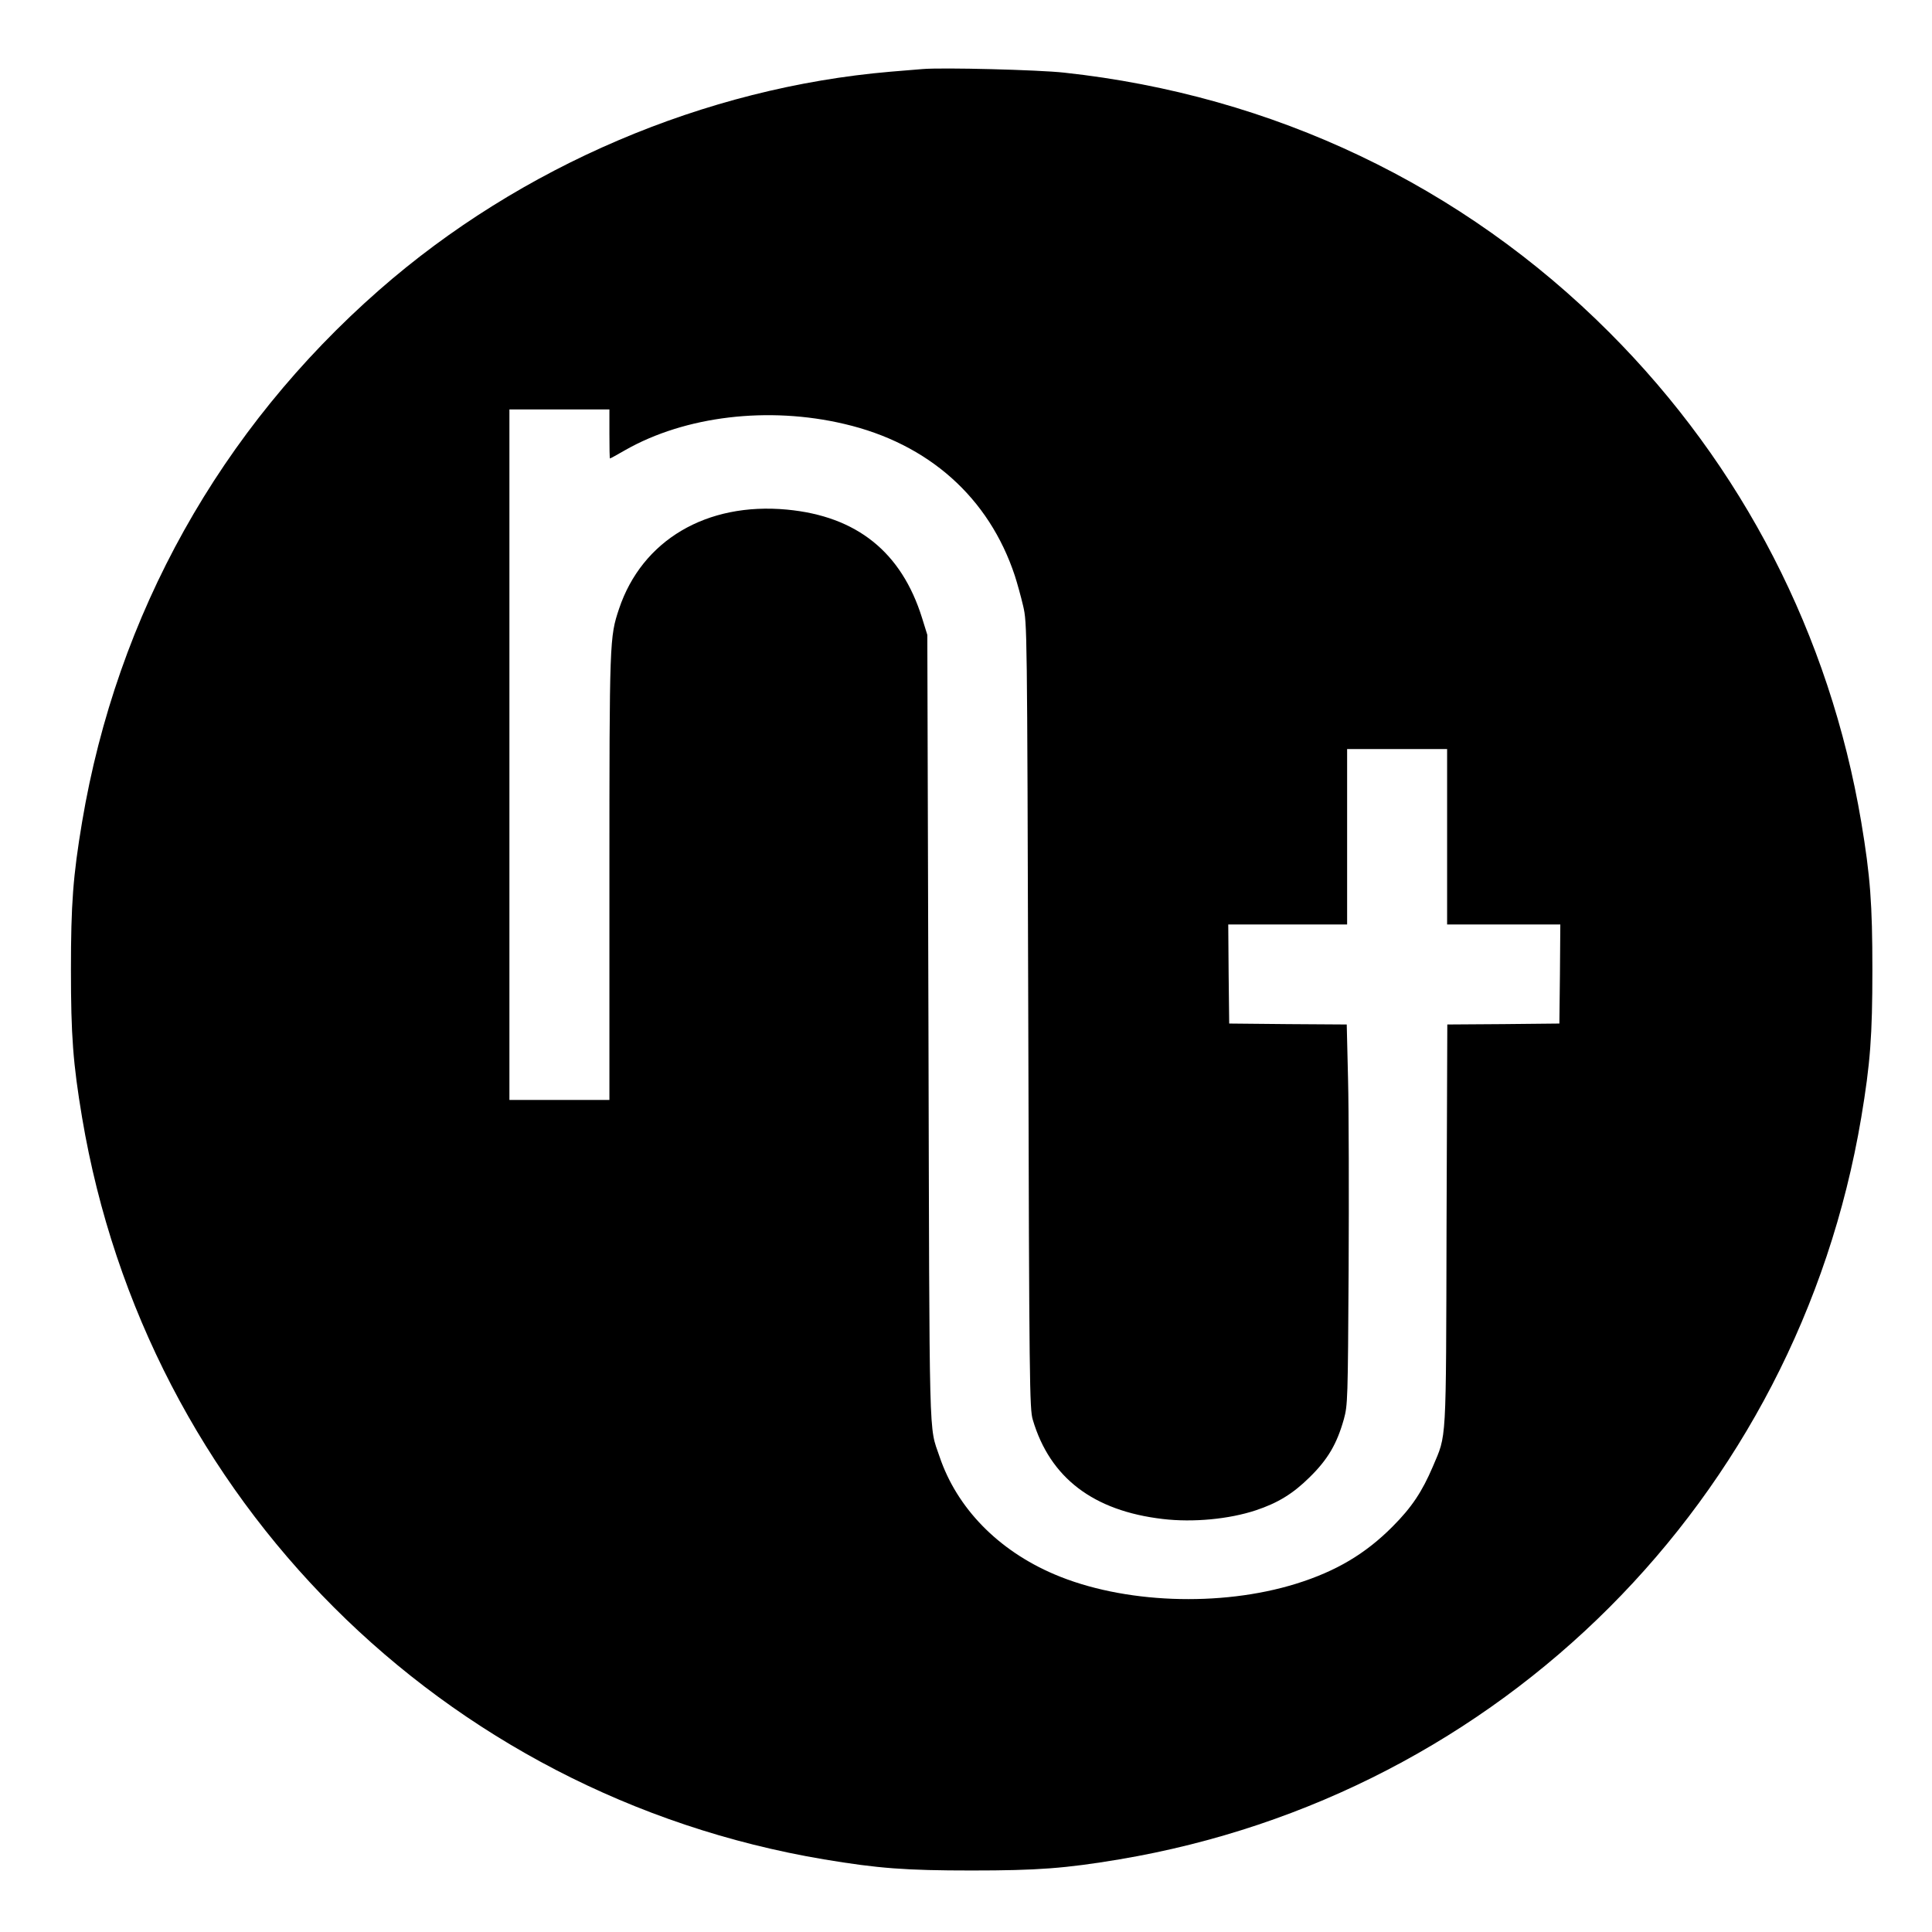
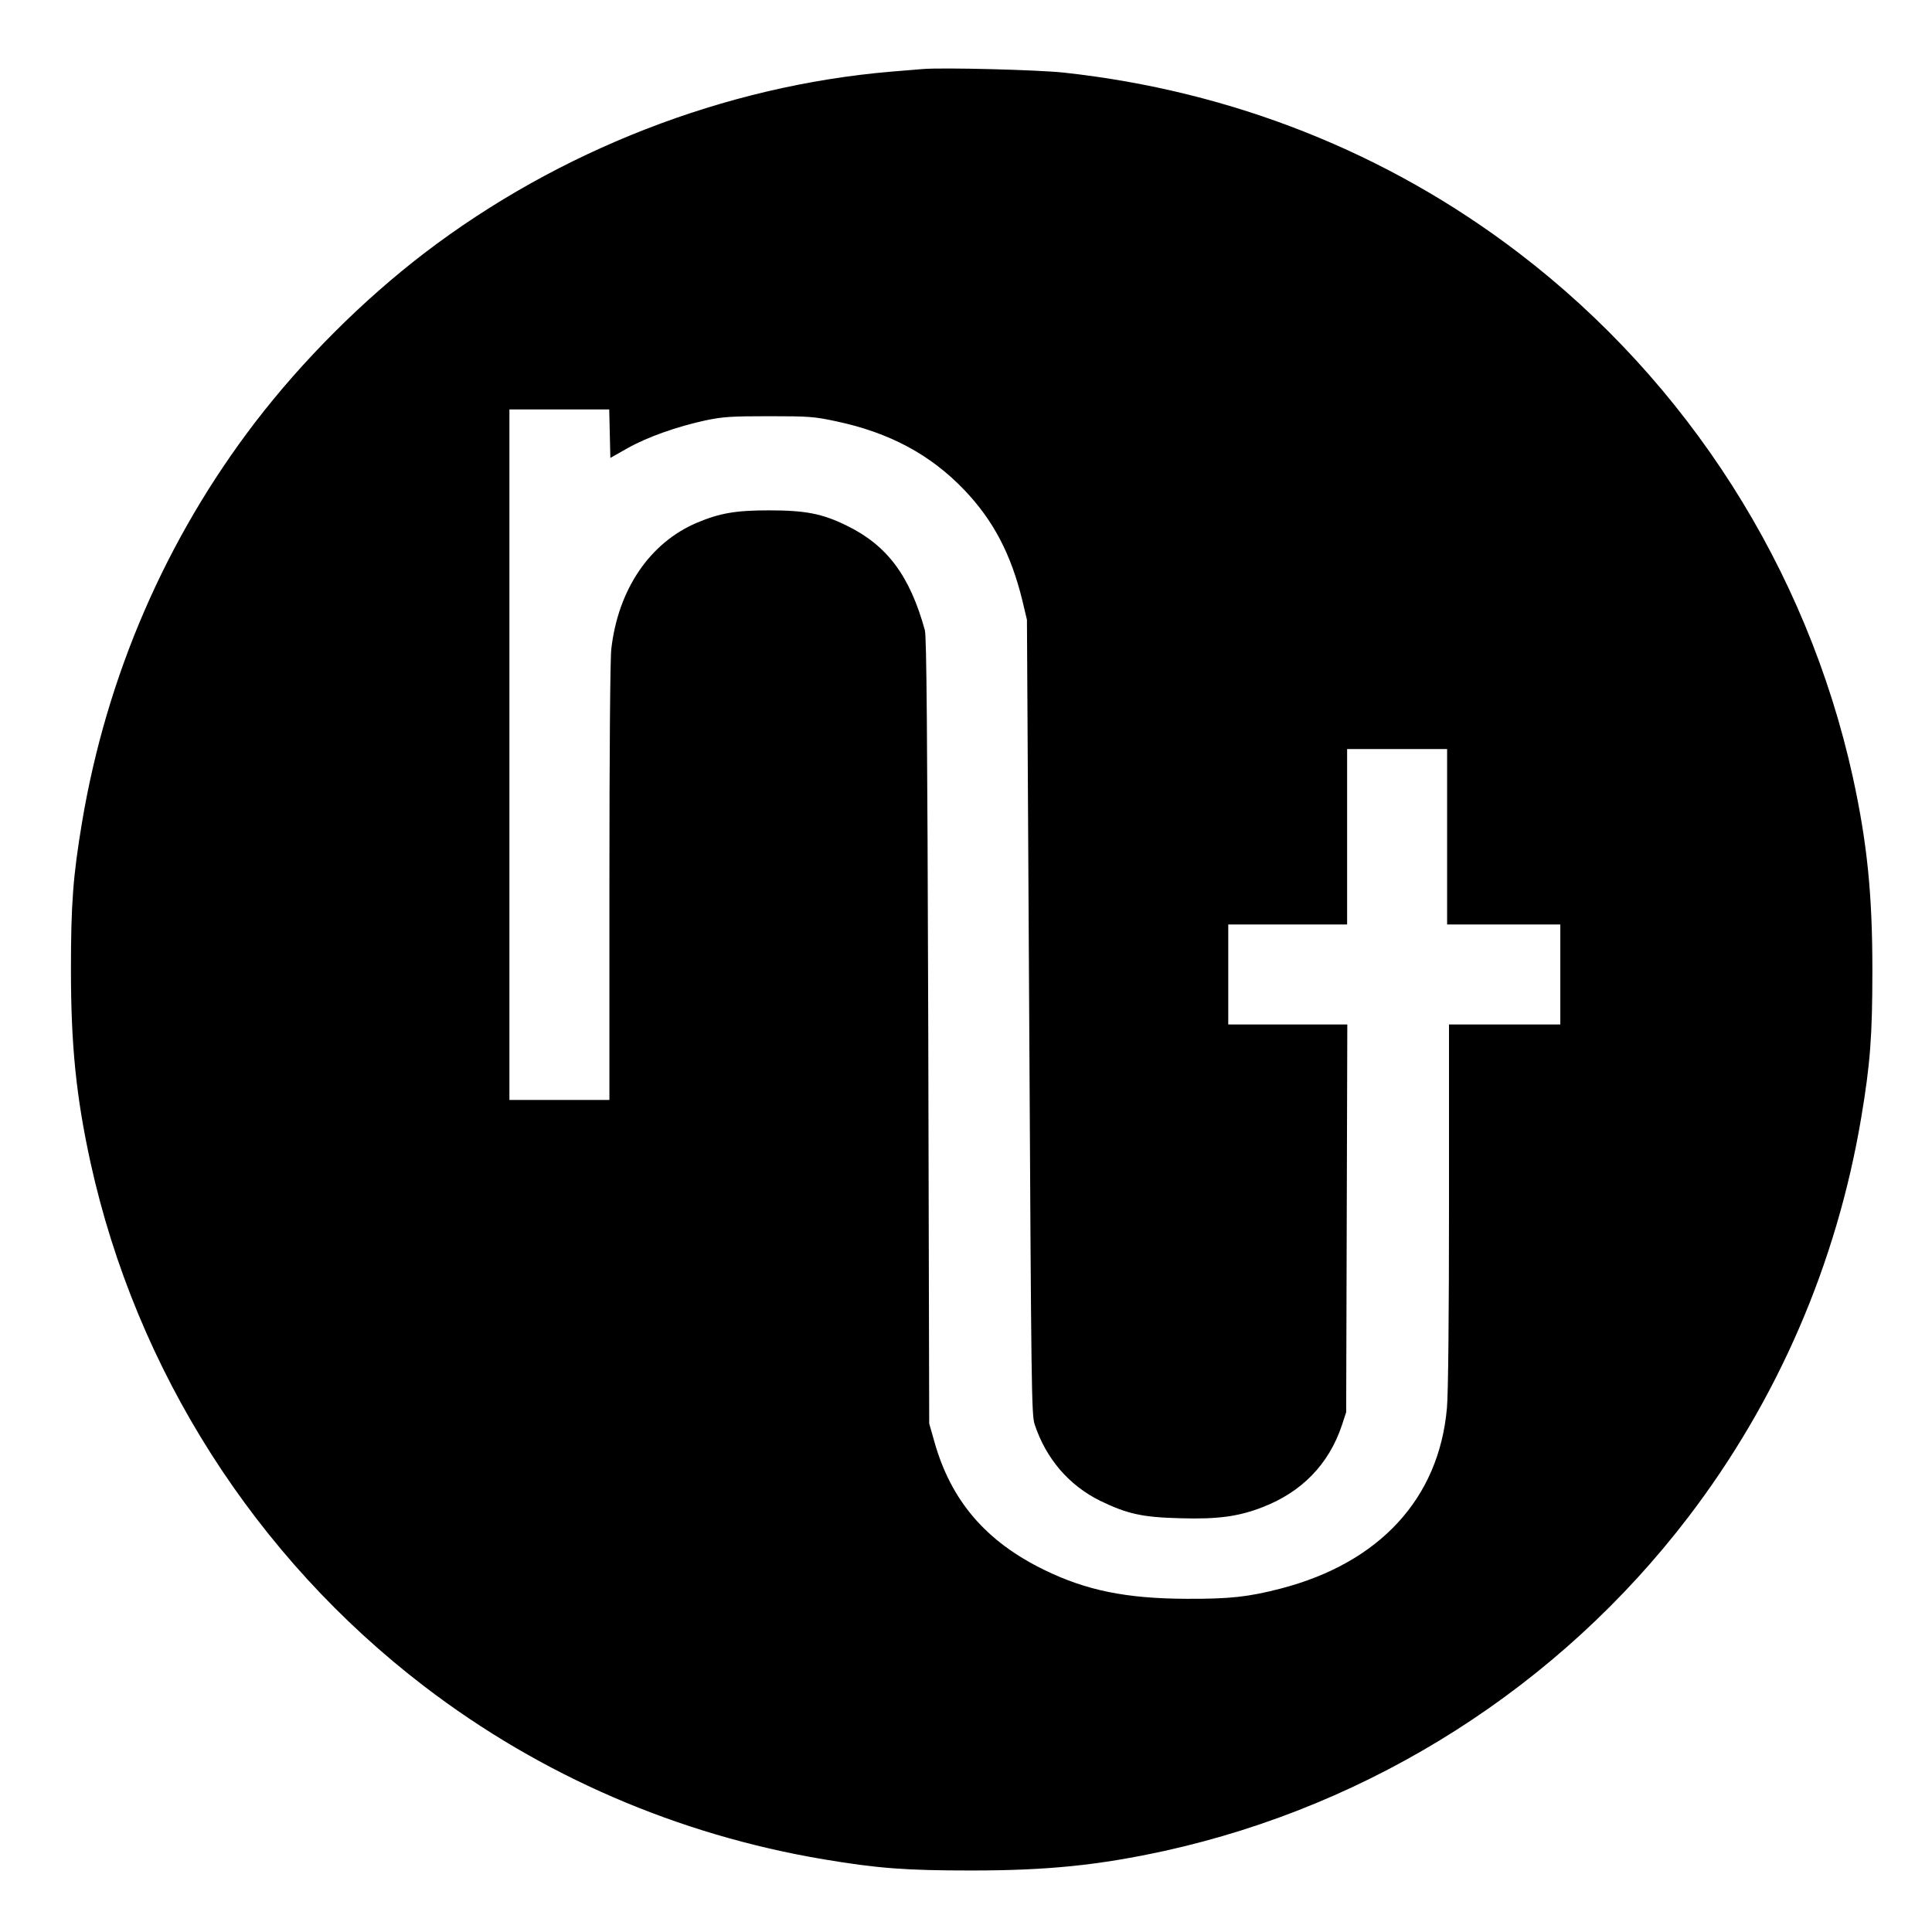
<svg xmlns="http://www.w3.org/2000/svg" version="1.0" width="1024pt" height="1024pt" viewBox="0 0 1024 1024" preserveAspectRatio="xMidYMid meet">
  <g transform="translate(0,1024) scale(0.1,-0.1)" fill="#000000" stroke="none">
-     <path d="M4890 9874 c-25 -2 -101 -8 -170 -14 -984 -84 -1962 -501 -2710 -1157 -843 -739 -1390 -1719 -1575 -2820 -48 -287 -59 -434 -59 -783 0 -349 11 -496 59 -783 340 -2022 1910 -3592 3932 -3932 287 -48 434 -59 783 -59 349 0 496 11 783 59 2022 340 3592 1910 3932 3932 48 287 59 434 59 783 0 349 -11 496 -59 783 -167 991 -629 1889 -1336 2596 -777 778 -1780 1256 -2889 1376 -136 15 -646 28 -750 19z m-1660 -1934 c0 -71 1 -130 3 -130 2 0 39 20 82 45 317 180 757 233 1160 138 446 -104 767 -390 904 -805 12 -37 32 -109 44 -160 21 -93 21 -94 27 -2173 5 -1959 7 -2084 24 -2140 91 -308 321 -483 689 -526 161 -19 351 -1 493 46 117 39 197 88 285 175 97 95 145 177 182 309 20 74 21 98 25 791 2 393 1 847 -3 1007 l-7 293 -312 2 -311 3 -3 263 -2 262 315 0 315 0 0 465 0 465 265 0 265 0 0 -465 0 -465 300 0 300 0 -2 -262 -3 -263 -297 -3 -297 -2 -4 -1063 c-3 -1183 1 -1105 -73 -1281 -56 -131 -111 -215 -213 -317 -143 -144 -299 -237 -511 -303 -402 -125 -920 -105 -1282 50 -298 127 -516 351 -608 623 -58 172 -53 10 -59 2276 l-6 2080 -28 90 c-109 349 -346 539 -716 574 -426 40 -768 -162 -890 -526 -50 -150 -51 -163 -51 -1425 l0 -1178 -265 0 -265 0 0 1830 0 1830 265 0 265 0 0 -130z" />
+     <path d="M4890 9874 c-25 -2 -101 -8 -170 -14 -878 -75 -1758 -417 -2470 -961 -328 -251 -647 -570 -899 -899 -472 -617 -786 -1342 -916 -2117 -48 -287 -59 -434 -59 -783 0 -403 28 -675 104 -1023 243 -1102 873 -2090 1770 -2776 617 -472 1342 -786 2117 -916 287 -48 434 -59 783 -59 403 0 675 28 1023 104 1102 243 2091 873 2776 1770 472 618 786 1342 916 2117 48 287 59 434 59 783 0 403 -28 675 -104 1023 -243 1102 -873 2091 -1770 2776 -696 532 -1521 859 -2410 956 -136 15 -646 28 -750 19z m-1658 -1932 l3 -129 92 52 c105 59 261 114 413 147 91 19 135 22 335 22 212 0 240 -2 357 -27 283 -60 501 -177 681 -366 152 -160 245 -337 305 -581 l25 -105 12 -2105 c11 -1982 12 -2108 29 -2160 60 -181 181 -322 346 -404 144 -70 224 -88 425 -93 198 -6 309 9 435 58 209 80 353 228 422 434 l23 70 3 1028 3 1027 -316 0 -315 0 0 265 0 265 315 0 315 0 0 465 0 465 265 0 265 0 0 -465 0 -465 300 0 300 0 0 -265 0 -265 -295 0 -295 0 0 -957 c0 -577 -4 -1005 -11 -1076 -42 -479 -357 -821 -882 -957 -169 -44 -270 -55 -497 -54 -319 1 -532 44 -755 153 -310 151 -495 367 -583 681 l-27 95 -5 2080 c-5 1603 -9 2090 -18 2125 -80 289 -200 450 -416 555 -129 63 -218 80 -411 80 -177 0 -261 -15 -382 -66 -249 -106 -417 -353 -453 -669 -6 -50 -10 -554 -10 -1237 l0 -1153 -265 0 -265 0 0 1830 0 1830 265 0 264 0 3 -128z" />
  </g>
</svg>
